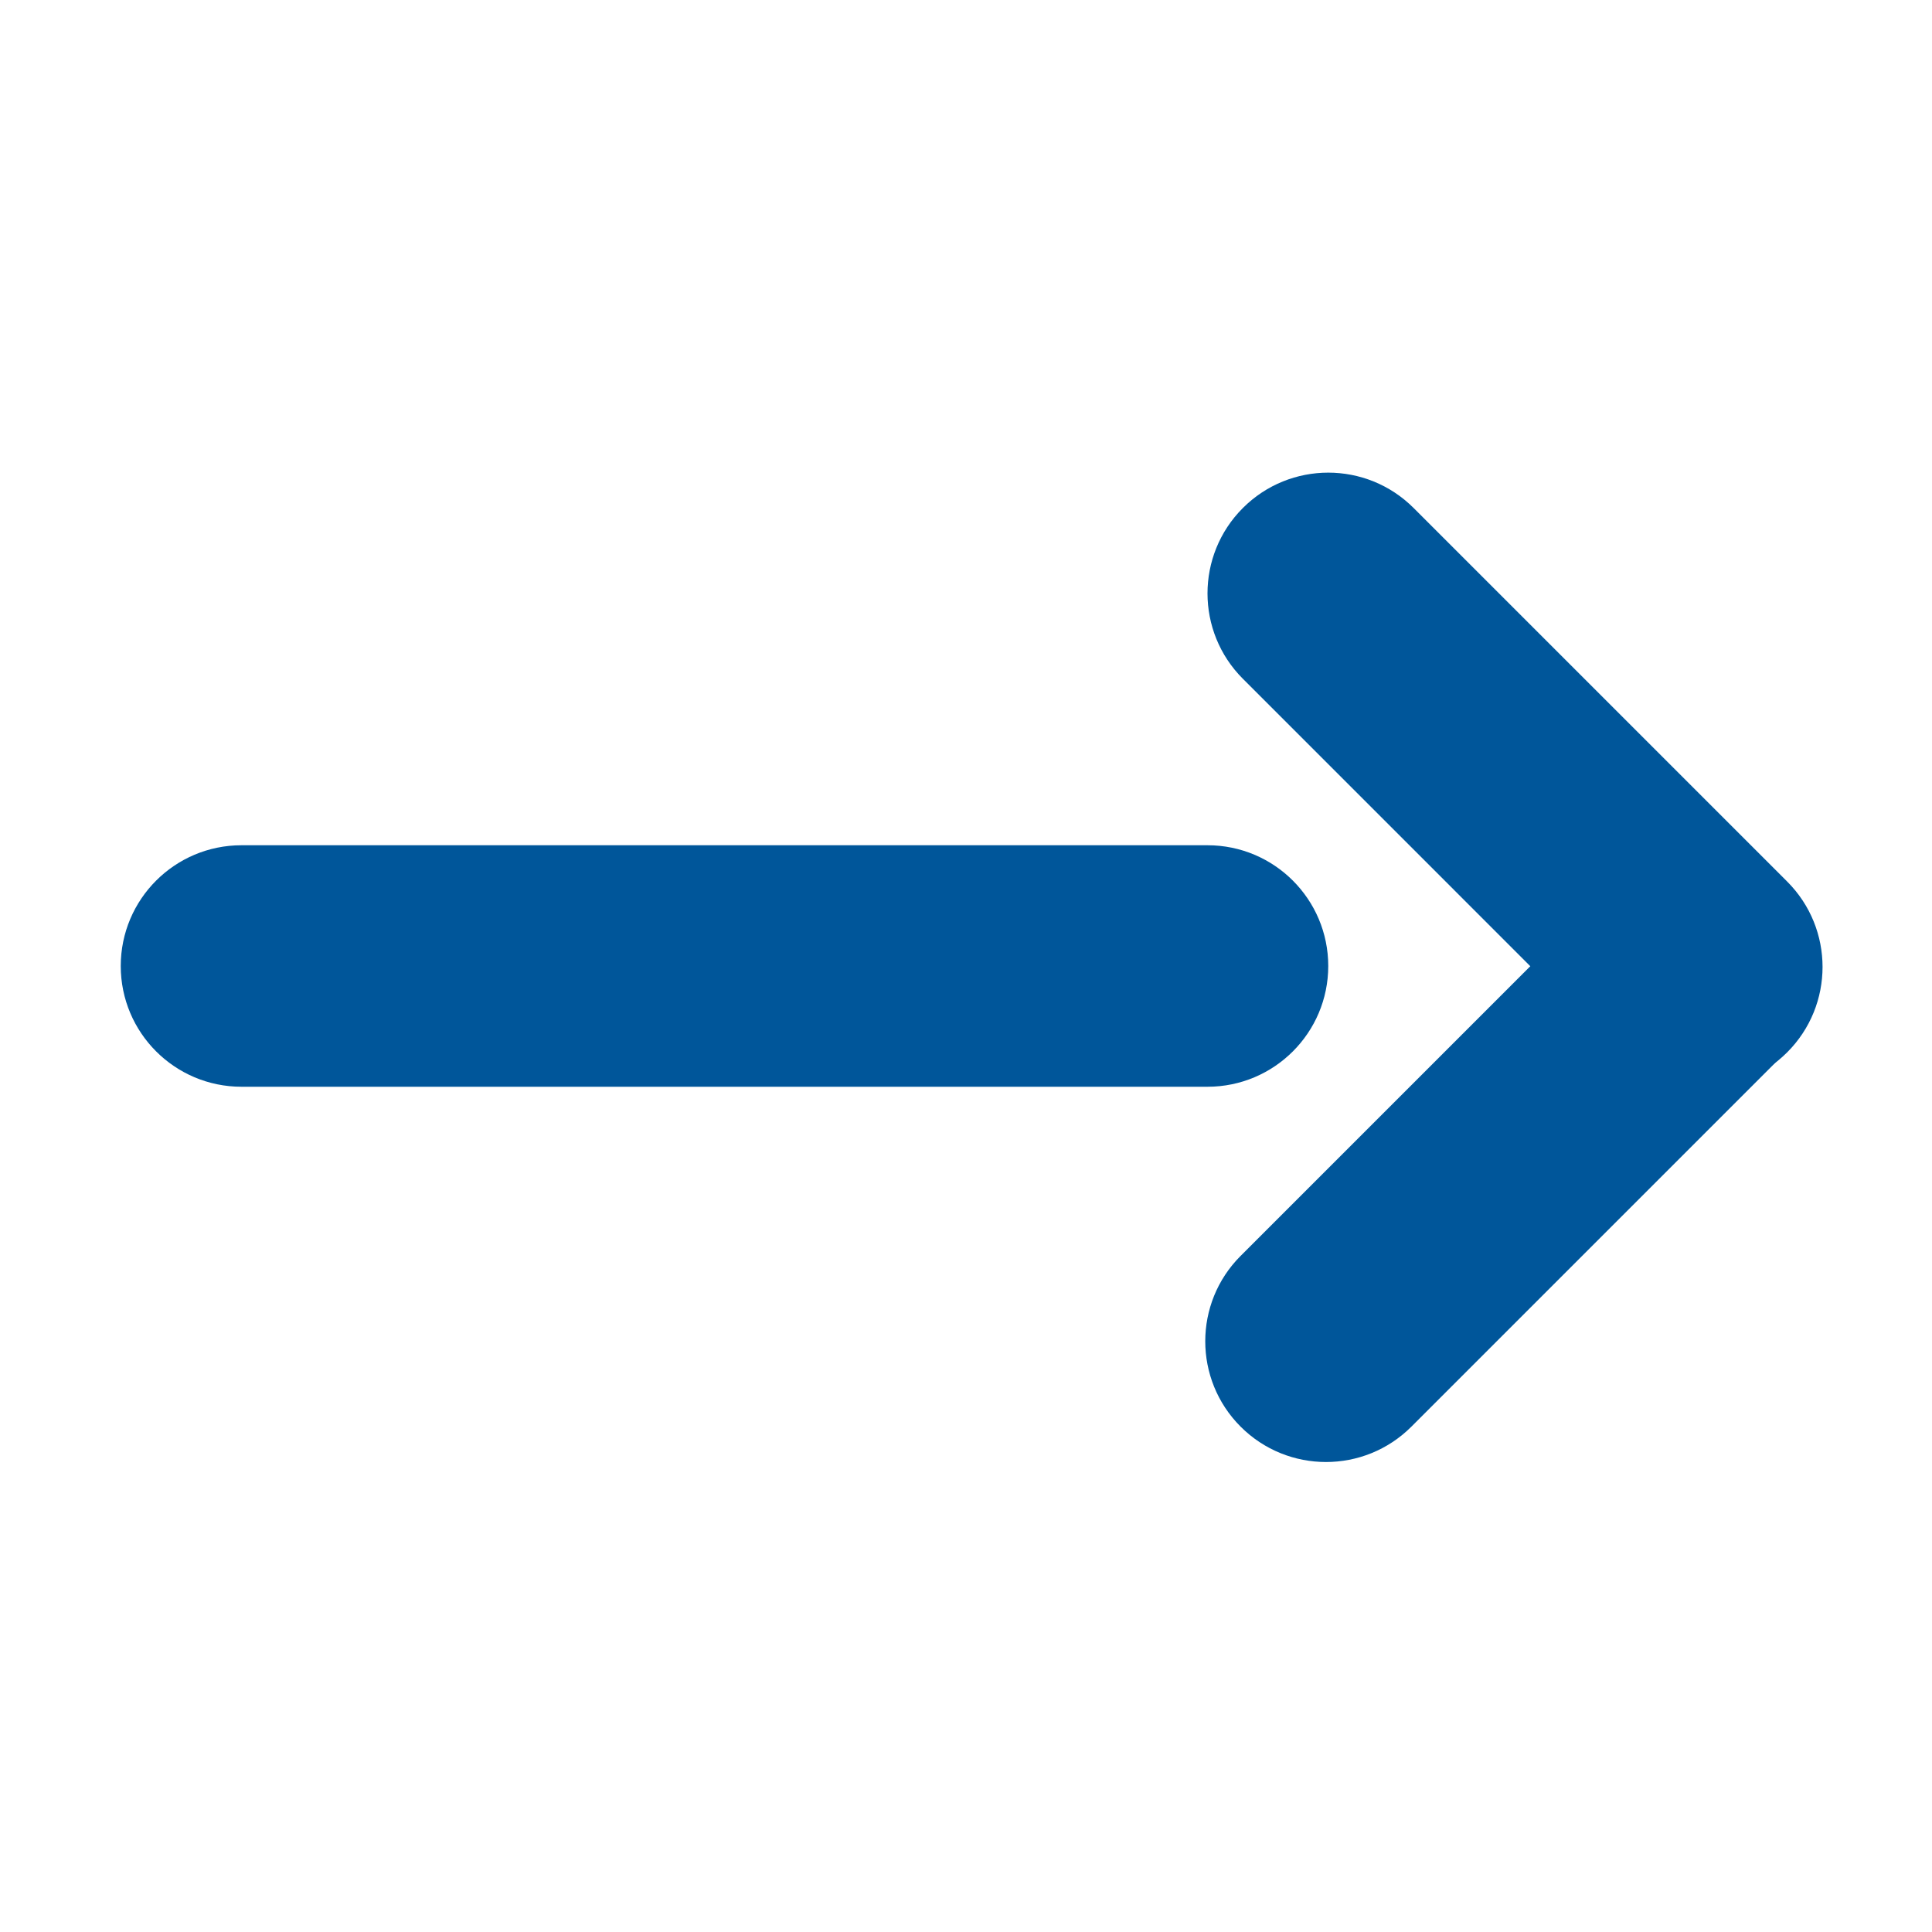
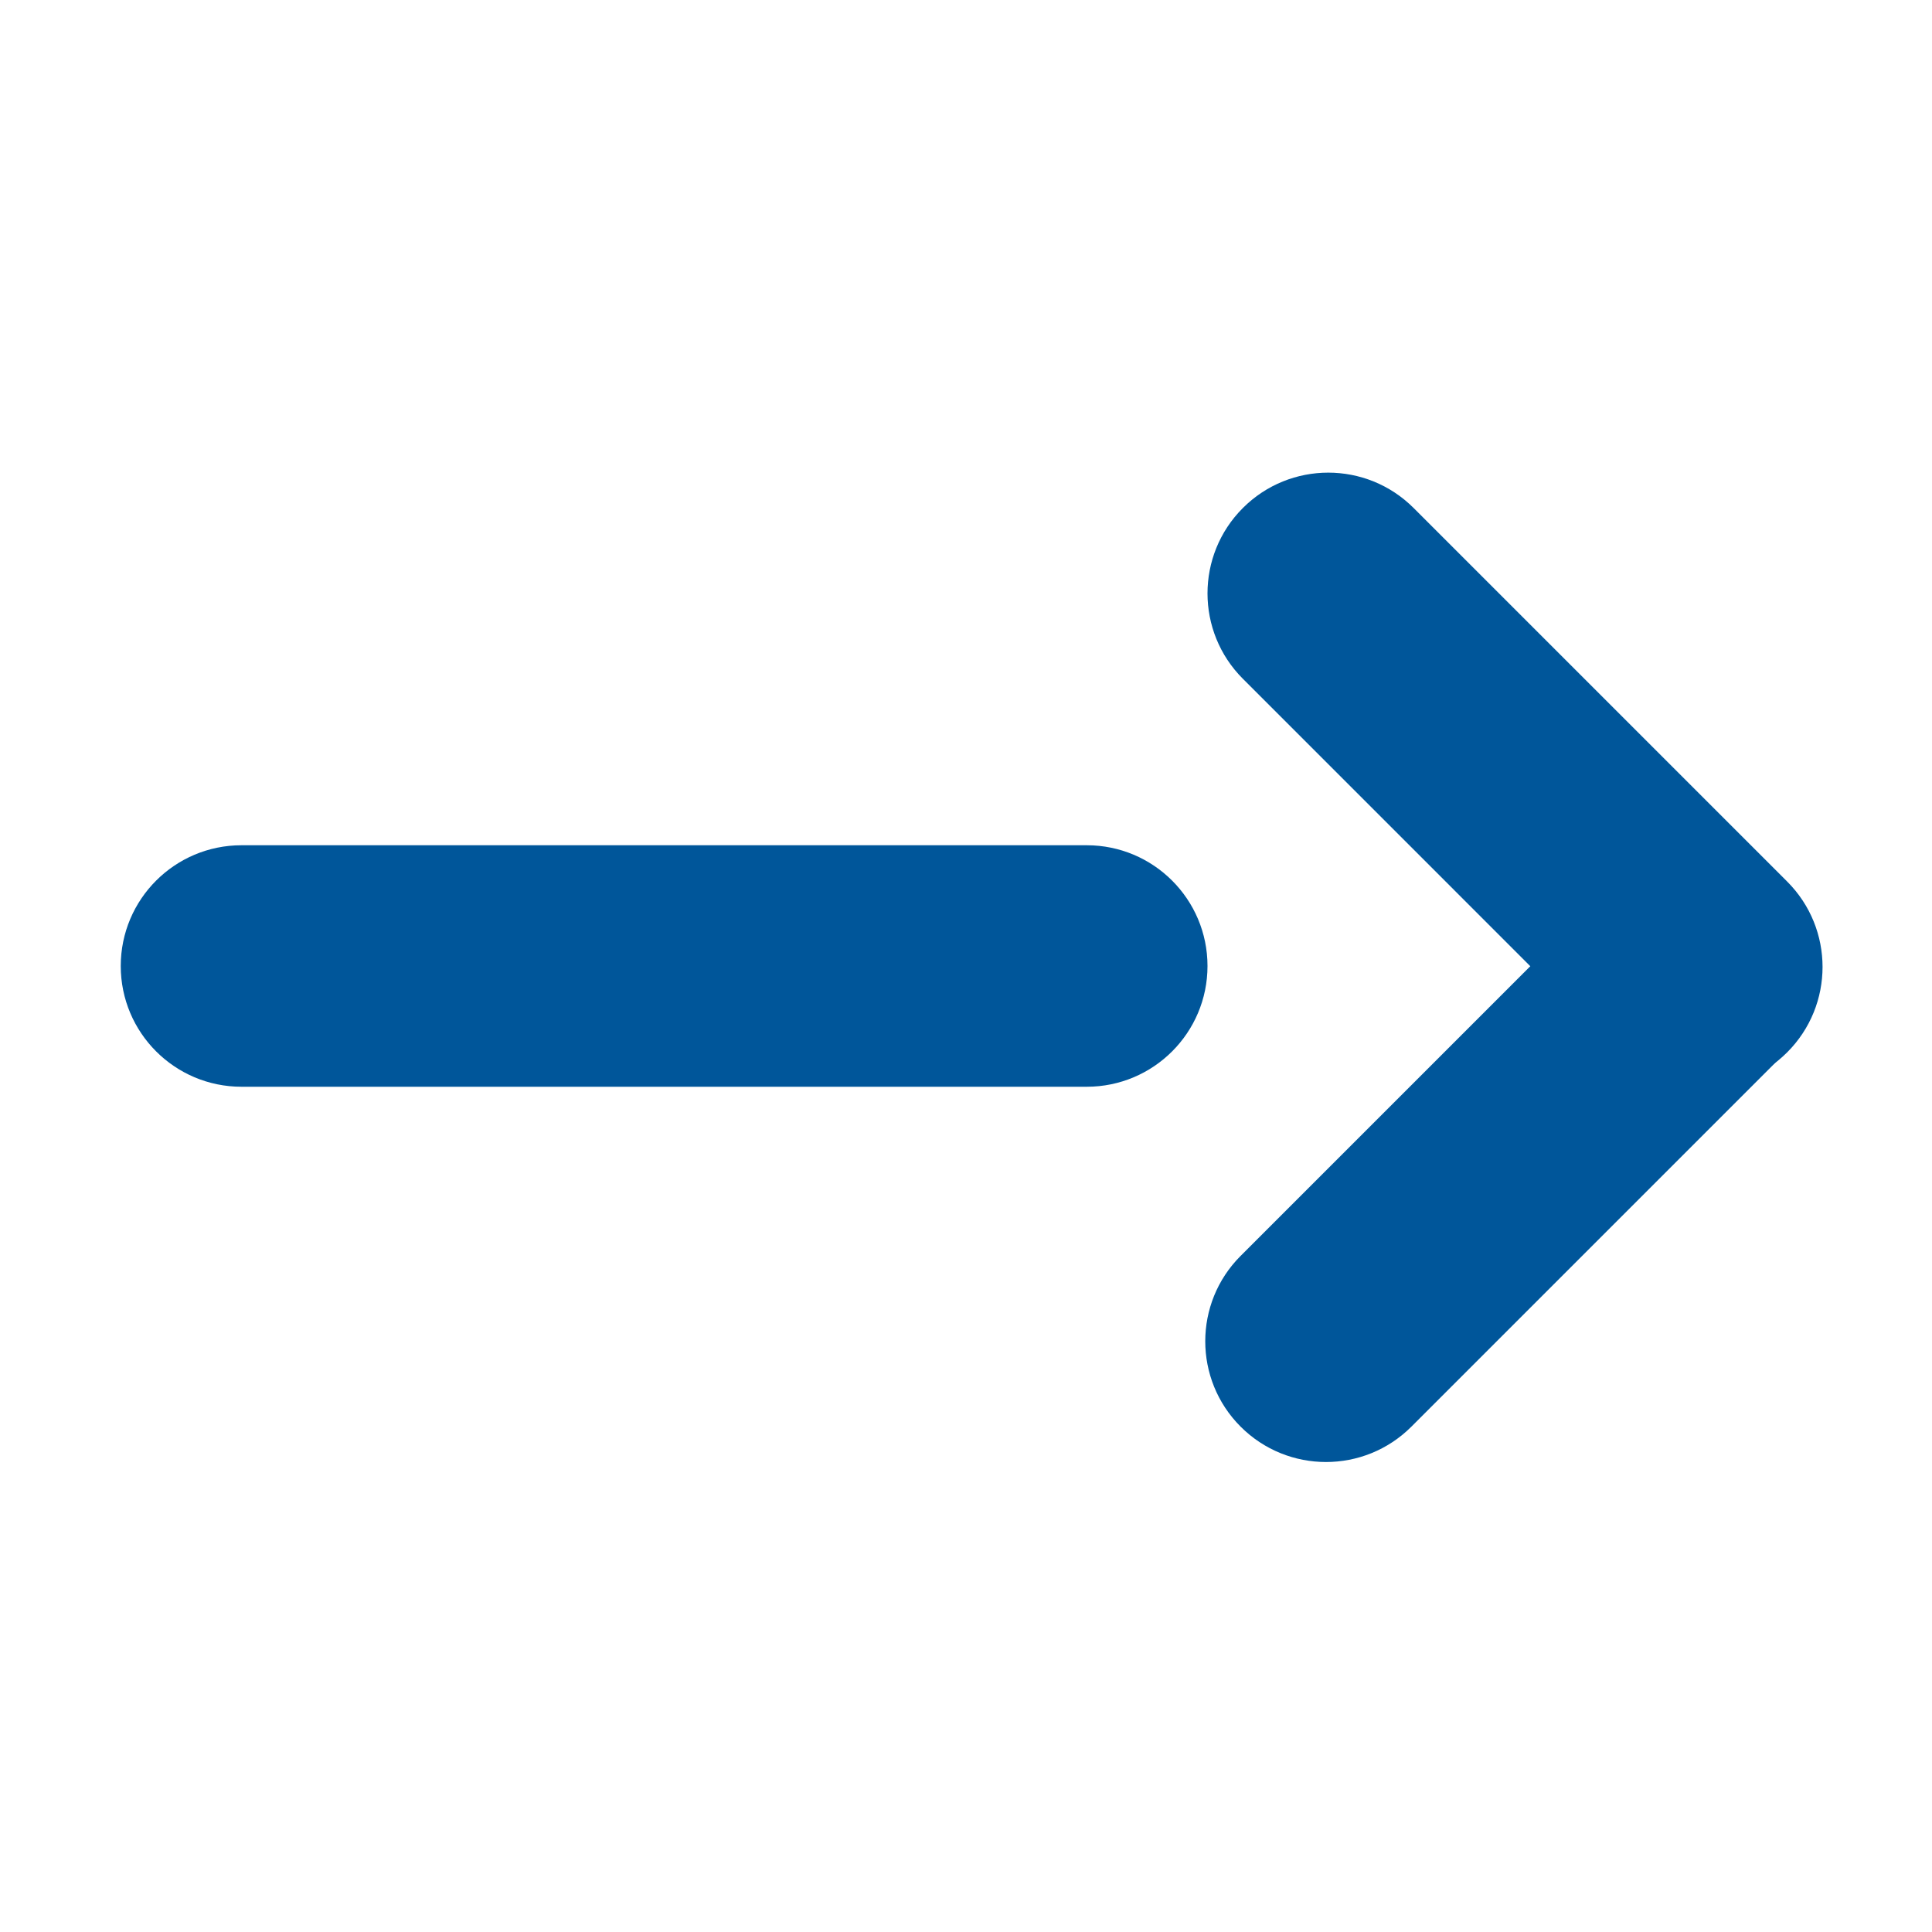
<svg xmlns="http://www.w3.org/2000/svg" viewBox="0 0 640 640">
-   <rect x="40" y="280" width="400" height="80" rx="40" fill="#00569a" />
+   <rect x="40" y="280" width="360" height="80" rx="40" fill="#00569a" />
  <rect x="440" y="140" width="255" height="80" rx="40" fill="#00569a" transform="rotate(45,440,140)" />
  <rect x="563" y="264" width="80" height="255" rx="40" fill="#00569a" transform="rotate(45,563,264)" />
</svg>
